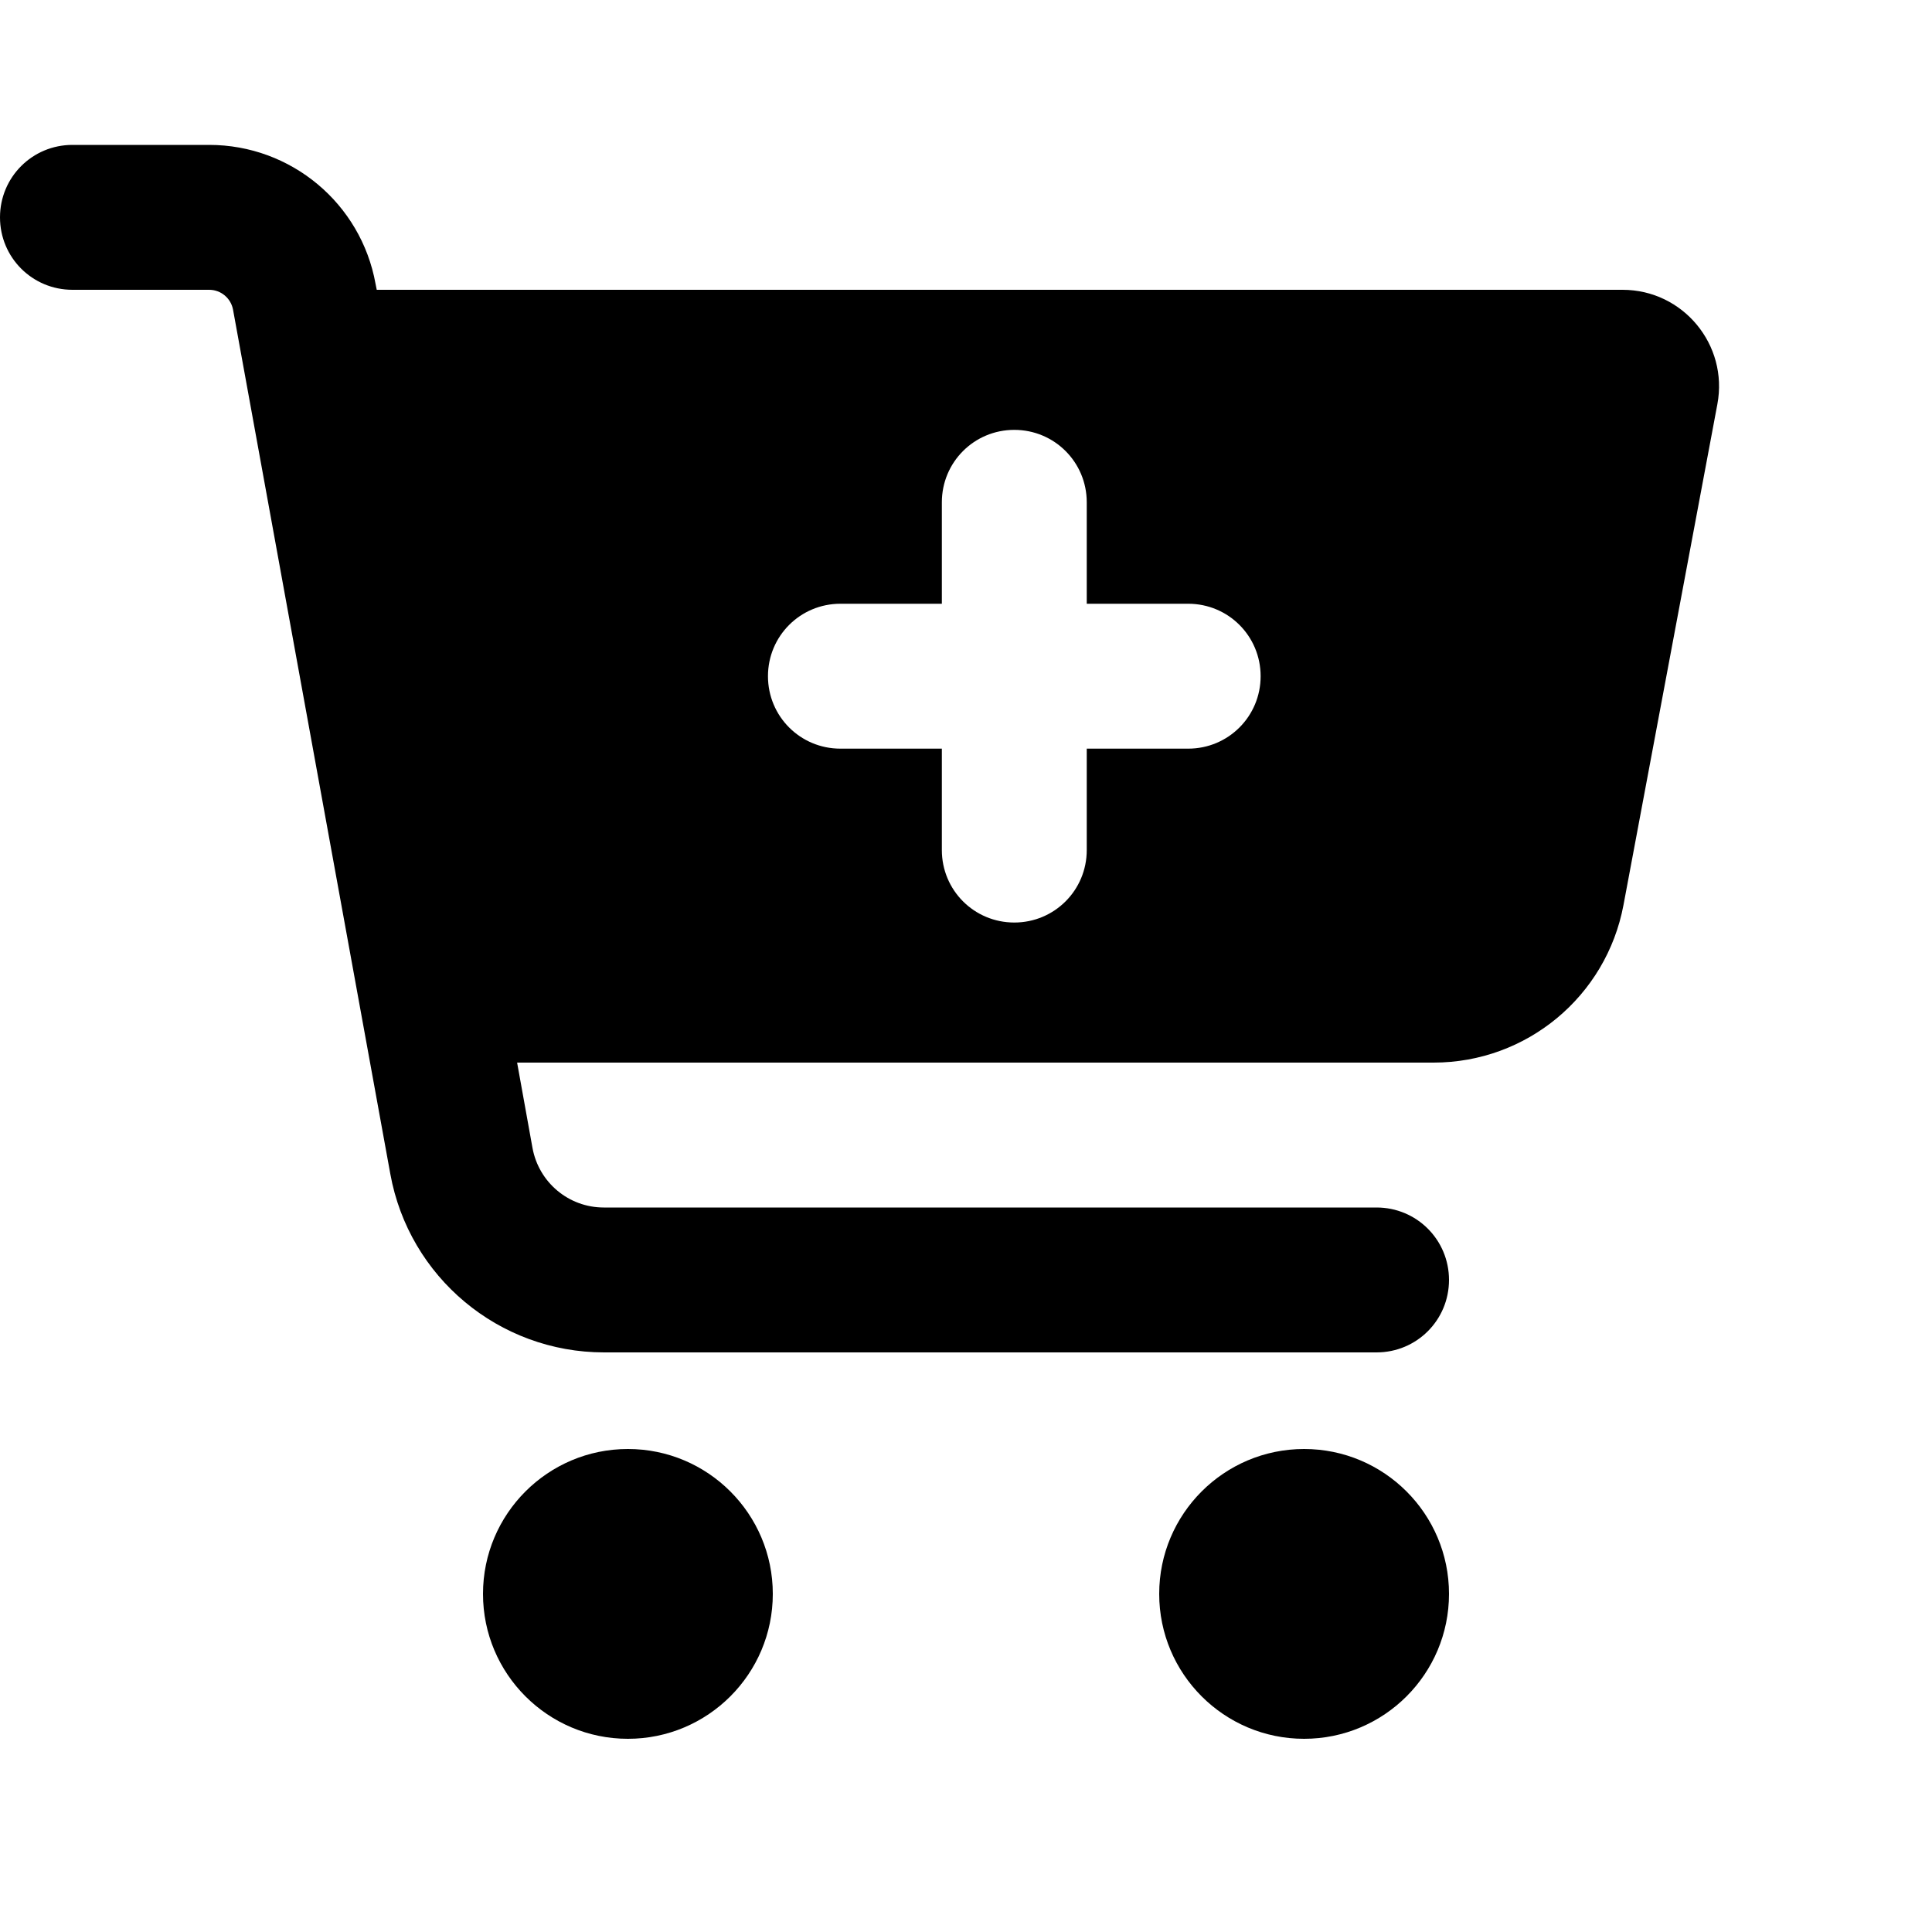
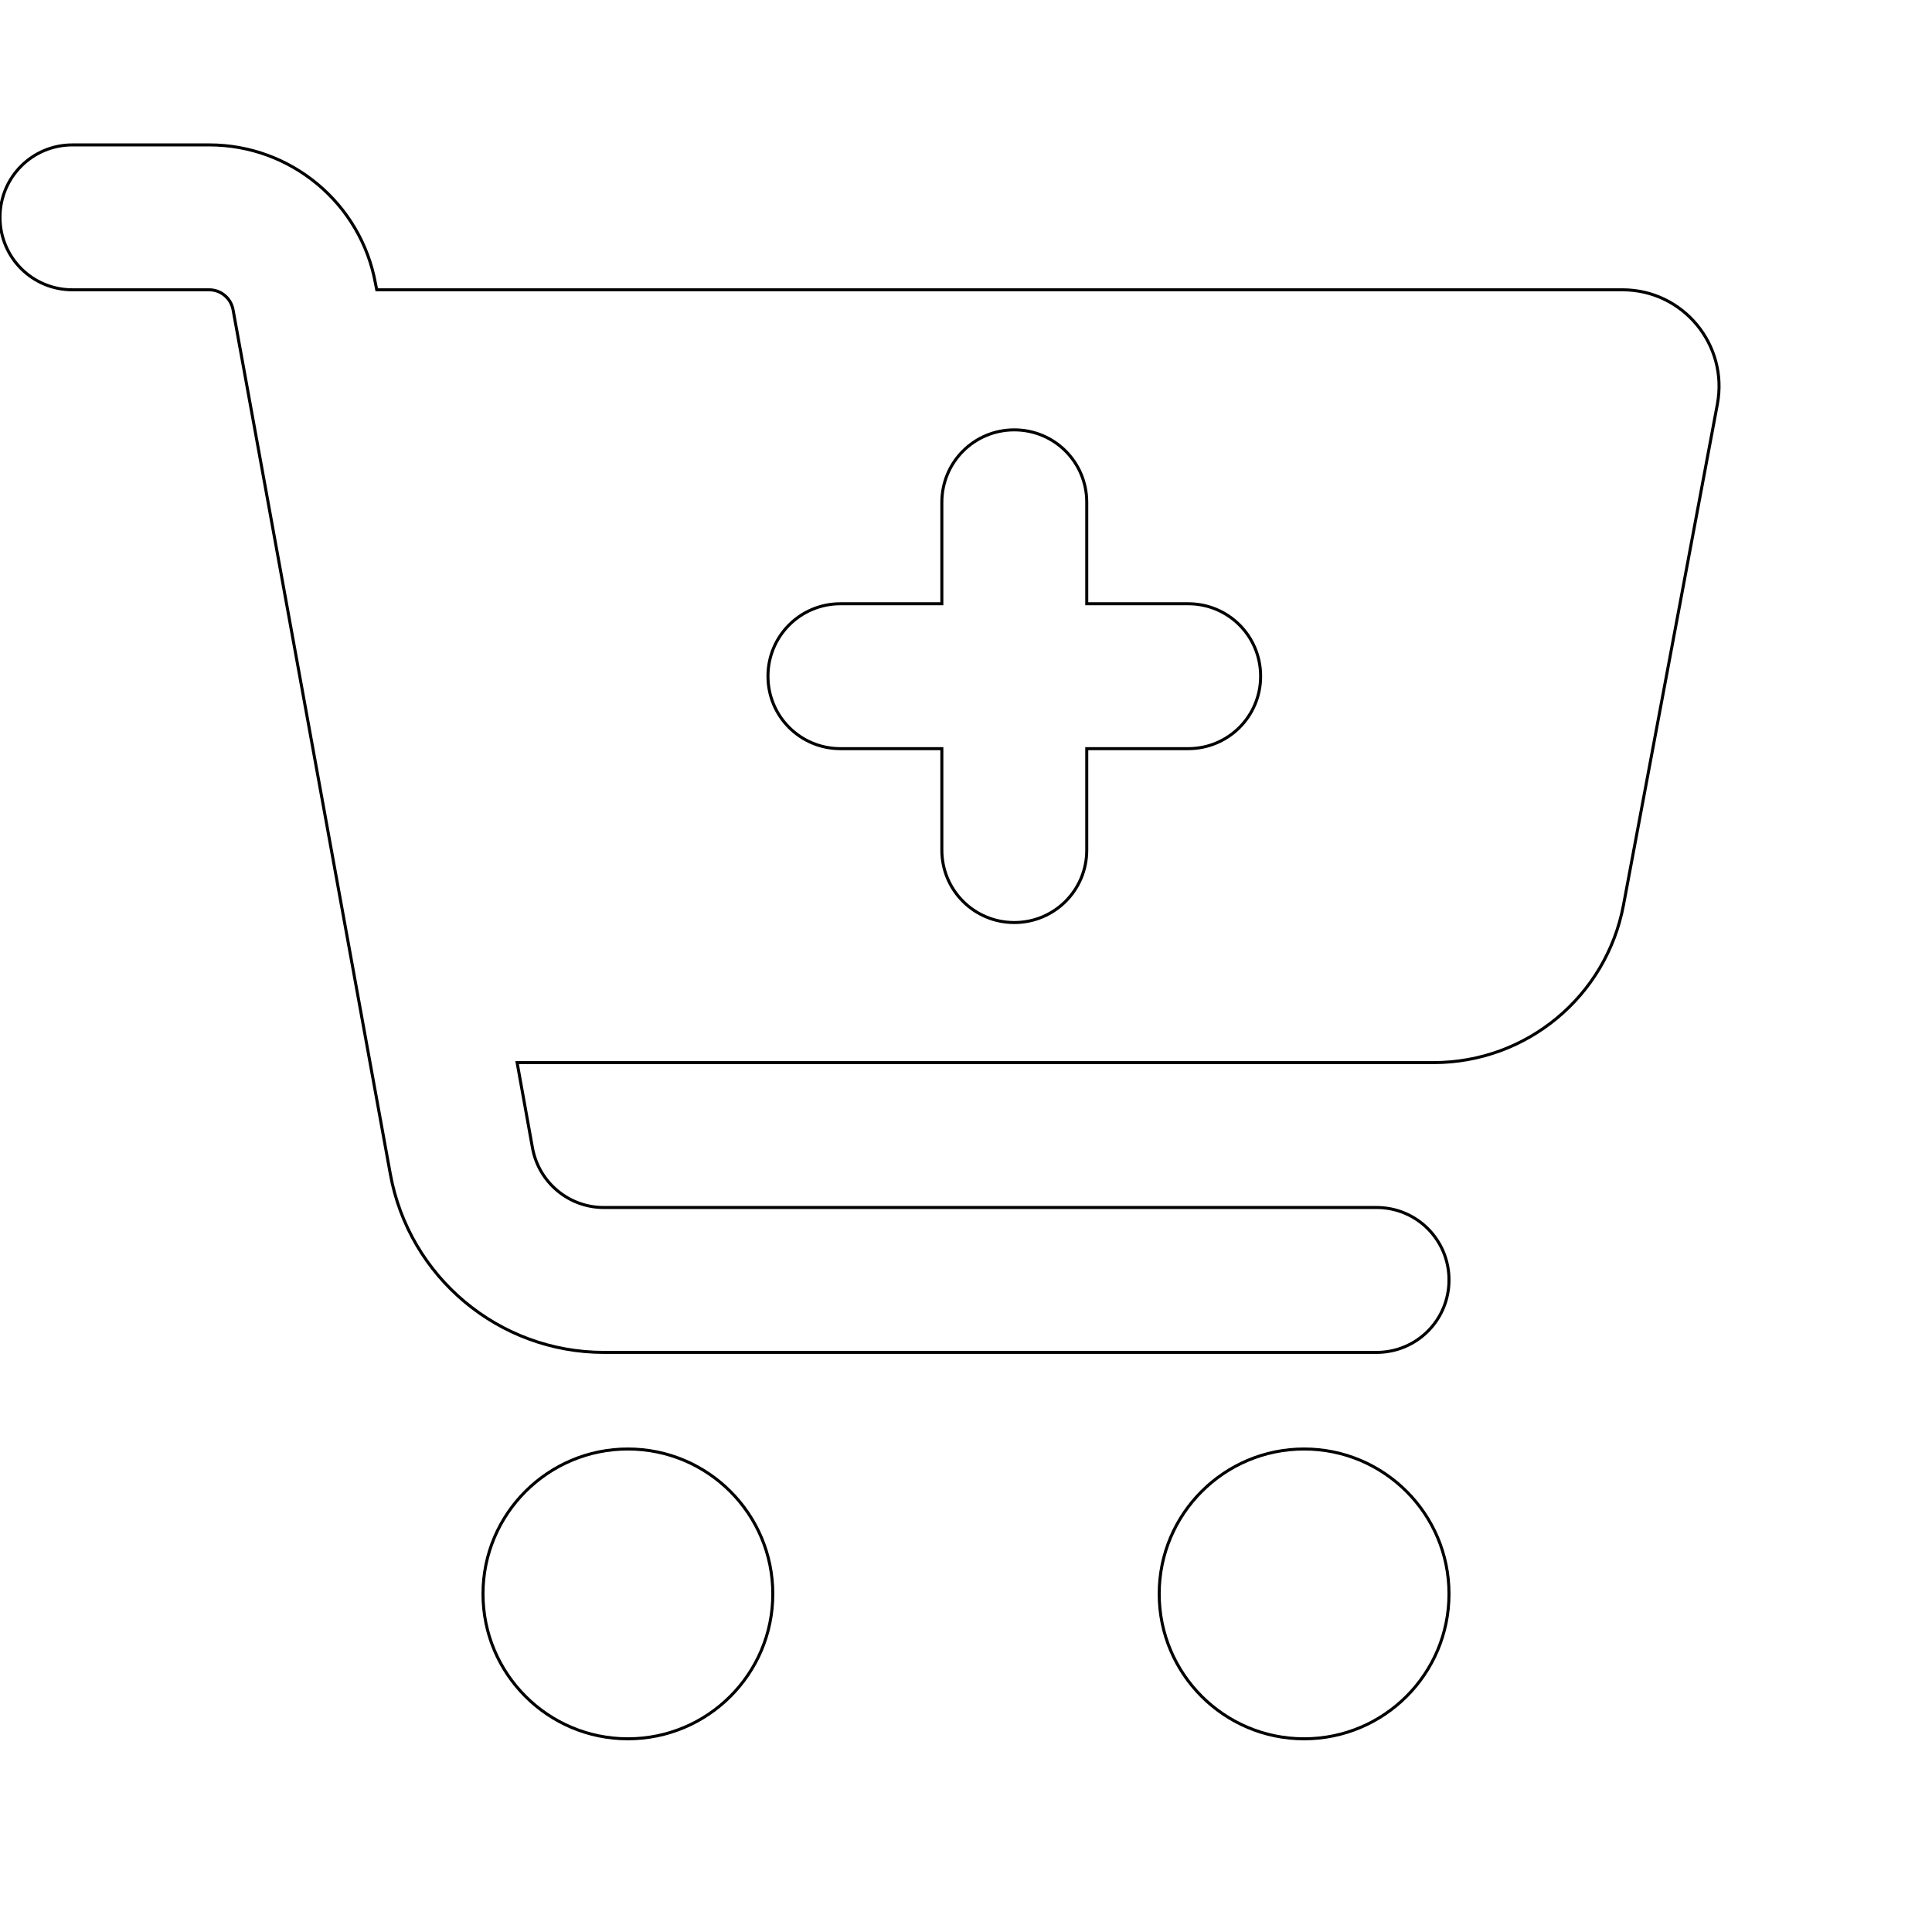
- <svg xmlns="http://www.w3.org/2000/svg" viewBox="0 0 640 640">
+ <svg xmlns="http://www.w3.org/2000/svg" fill="none" stroke="currentColor" viewBox="0 0 640 640">
  <path d="M0 72C0 58.7 10.7 48 24 48L69.3 48C96.4 48 119.6 67.4 124.4 94L124.8 96L537.5 96C557.5 96 572.6 114.2 568.9 133.9L537.8 299.8C532.1 330.1 505.7 352 474.9 352L171.3 352L176.4 380.3C178.5 391.7 188.4 400 200 400L456 400C469.3 400 480 410.7 480 424C480 437.3 469.3 448 456 448L200.1 448C165.3 448 135.5 423.1 129.3 388.9L77.2 102.6C76.5 98.8 73.2 96 69.3 96L24 96C10.7 96 0 85.3 0 72zM160 528C160 501.5 181.5 480 208 480C234.5 480 256 501.5 256 528C256 554.5 234.5 576 208 576C181.5 576 160 554.5 160 528zM384 528C384 501.5 405.5 480 432 480C458.5 480 480 501.5 480 528C480 554.5 458.5 576 432 576C405.5 576 384 554.5 384 528zM336 142.4C322.7 142.4 312 153.1 312 166.4L312 200L278.4 200C265.1 200 254.4 210.7 254.4 224C254.4 237.3 265.1 248 278.4 248L312 248L312 281.6C312 294.9 322.7 305.6 336 305.6C349.3 305.6 360 294.9 360 281.6L360 248L393.6 248C406.9 248 417.6 237.3 417.6 224C417.6 210.7 406.9 200 393.6 200L360 200L360 166.4C360 153.1 349.3 142.4 336 142.4z" />
</svg>
